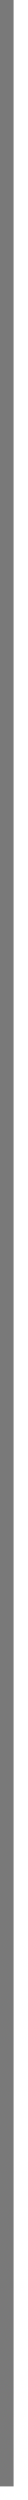
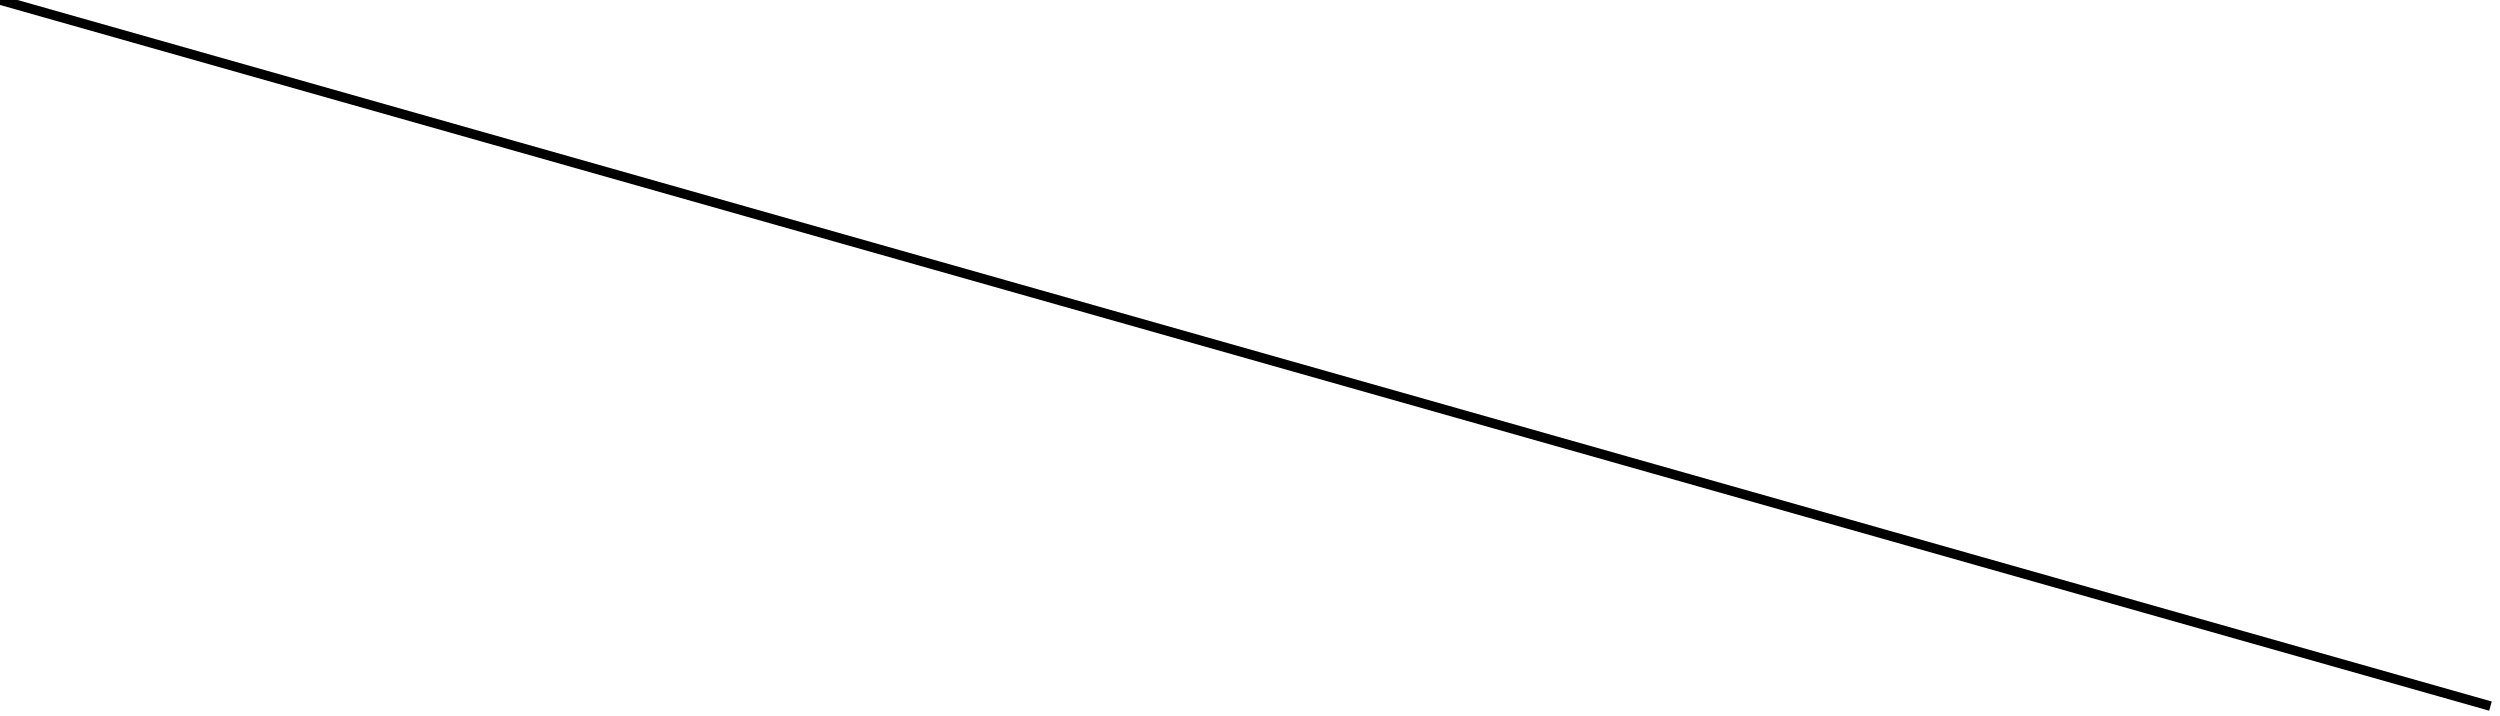
- <svg xmlns="http://www.w3.org/2000/svg" version="1.1" width="2px" height="184px">
-   <g transform="matrix(1 0 0 1 -1144 -335 )">
-     <path d="M 1144.5 335  L 1144.5 518  " stroke-width="1" stroke="#797979" fill="none" />
+ <svg xmlns="http://www.w3.org/2000/svg" version="1.1" width="262px" height="75px">
+   <g transform="matrix(1 0 0 1 -1381 -494 )">
+     <path d="M 0 0  L 261 74  " stroke-width="1" stroke="#000000" fill="none" transform="matrix(1 0 0 1 1381 494 )" />
  </g>
</svg>
